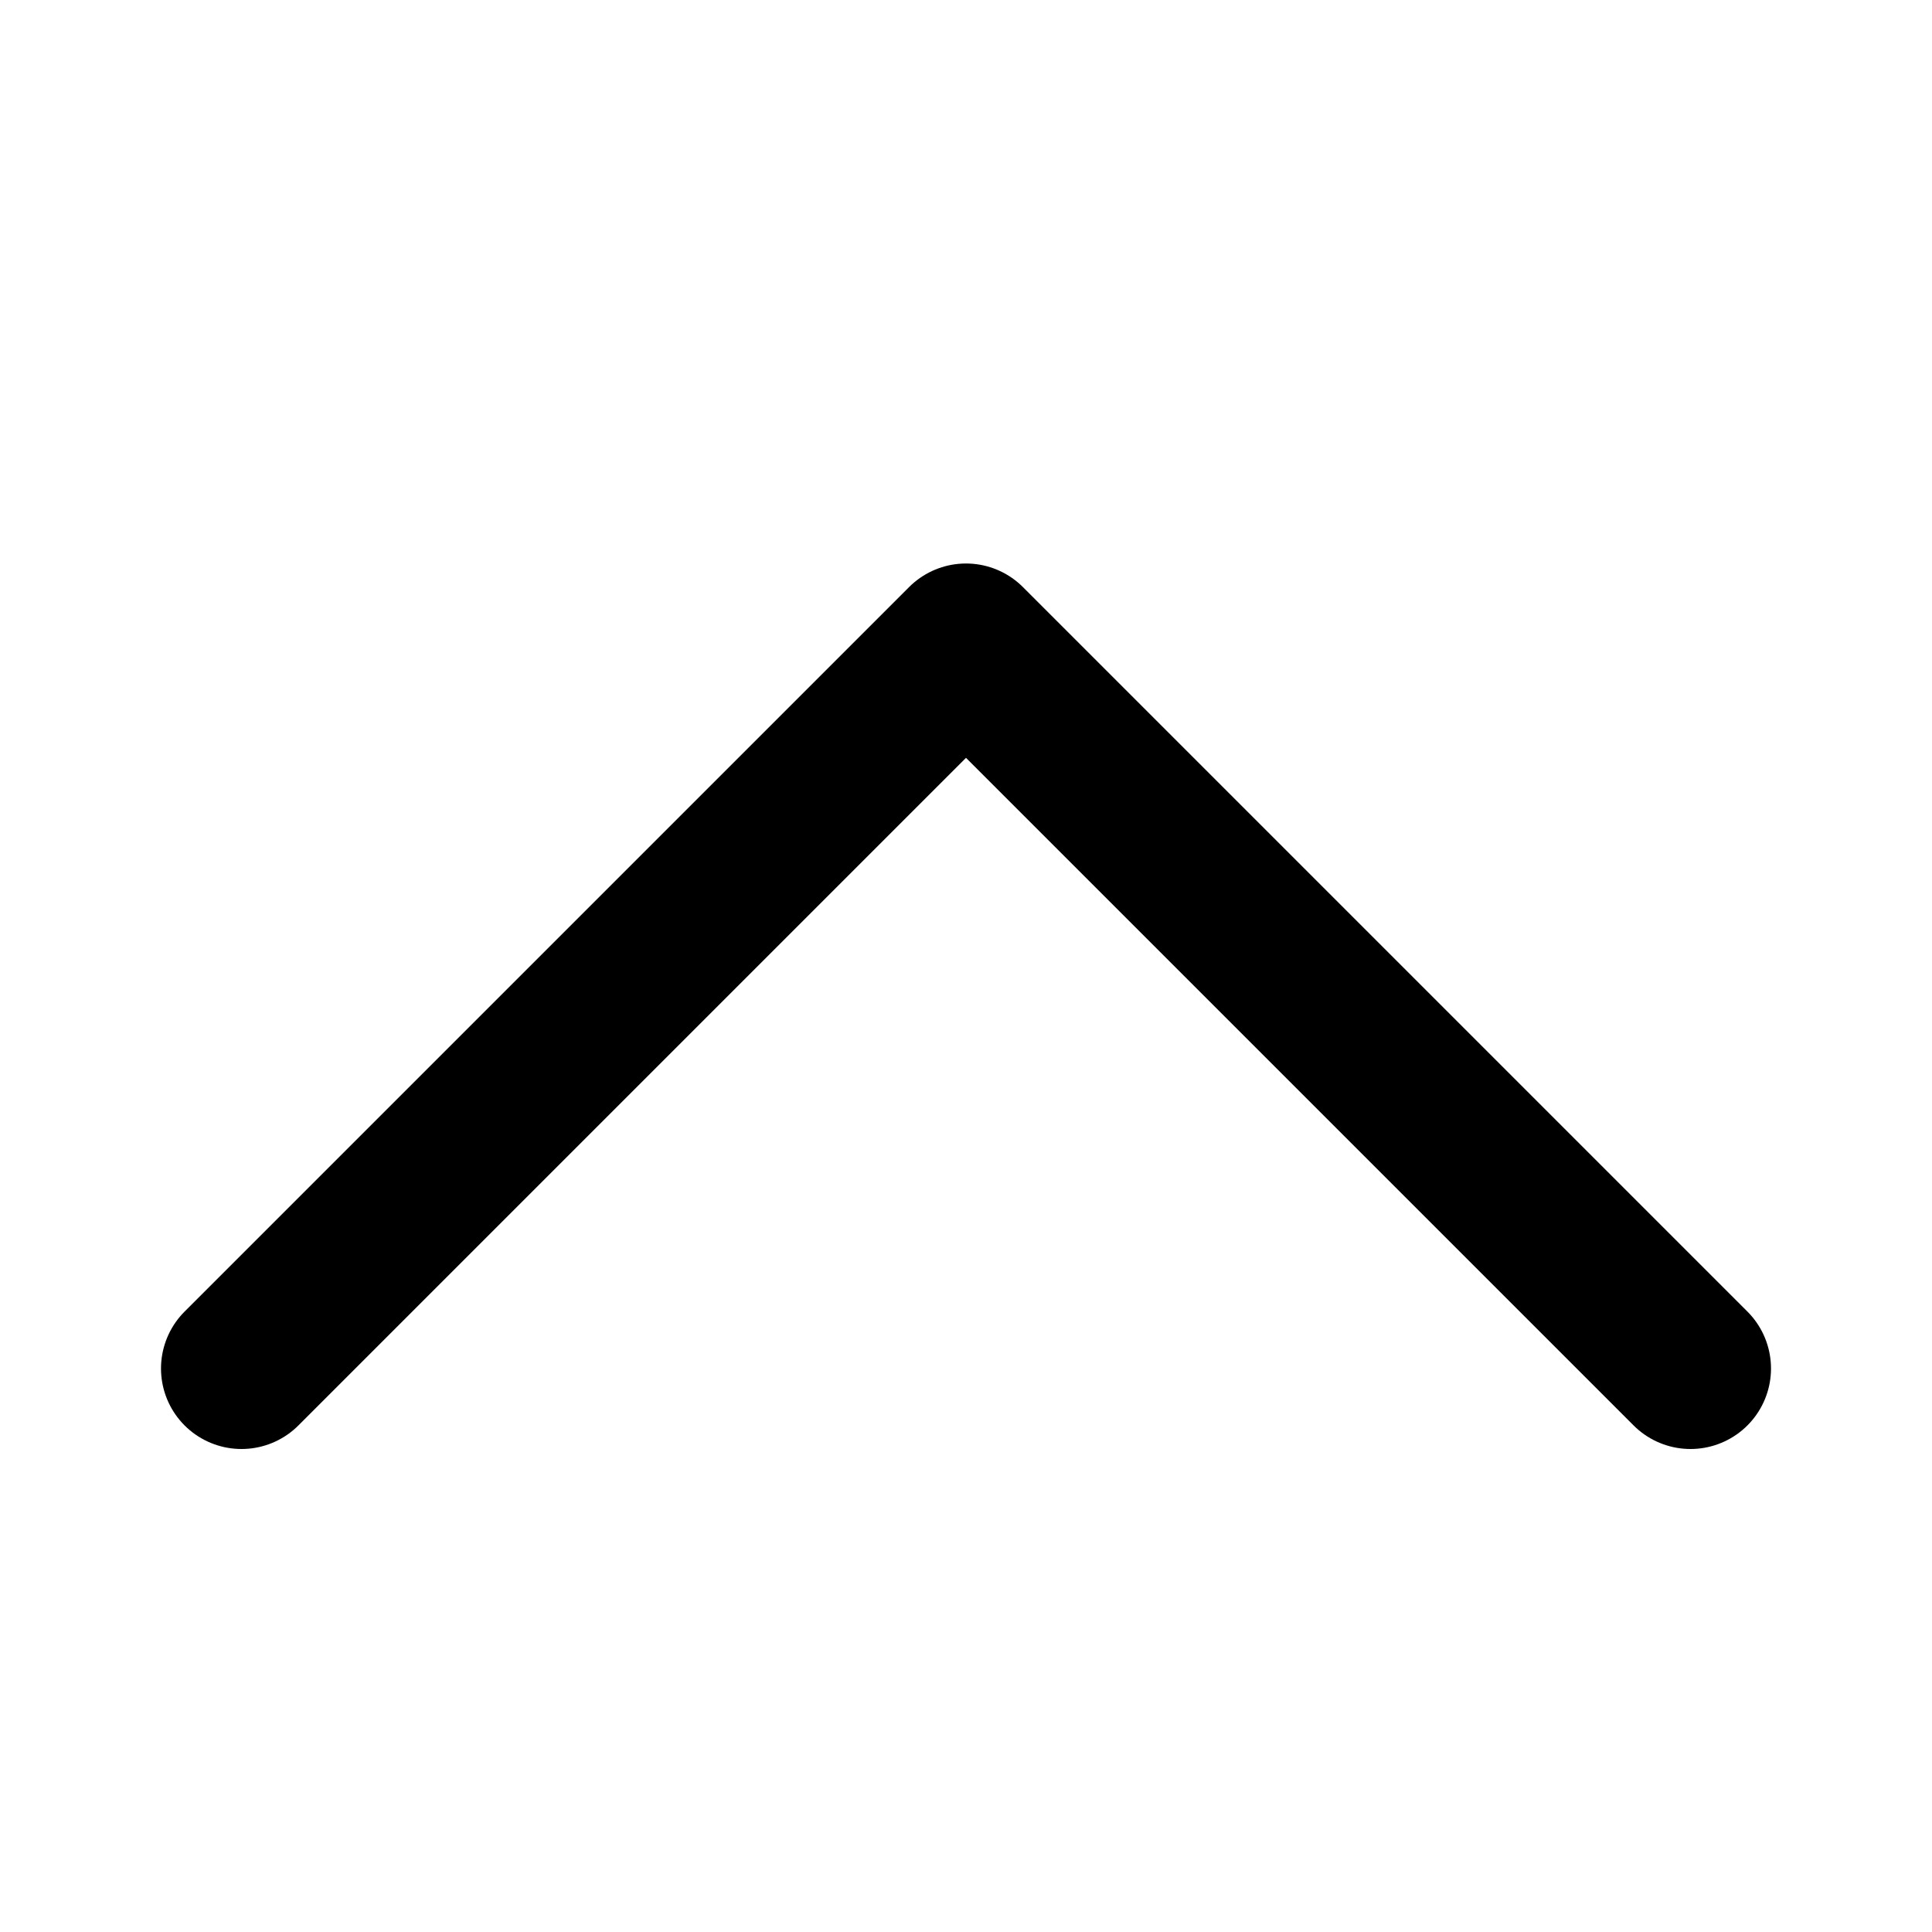
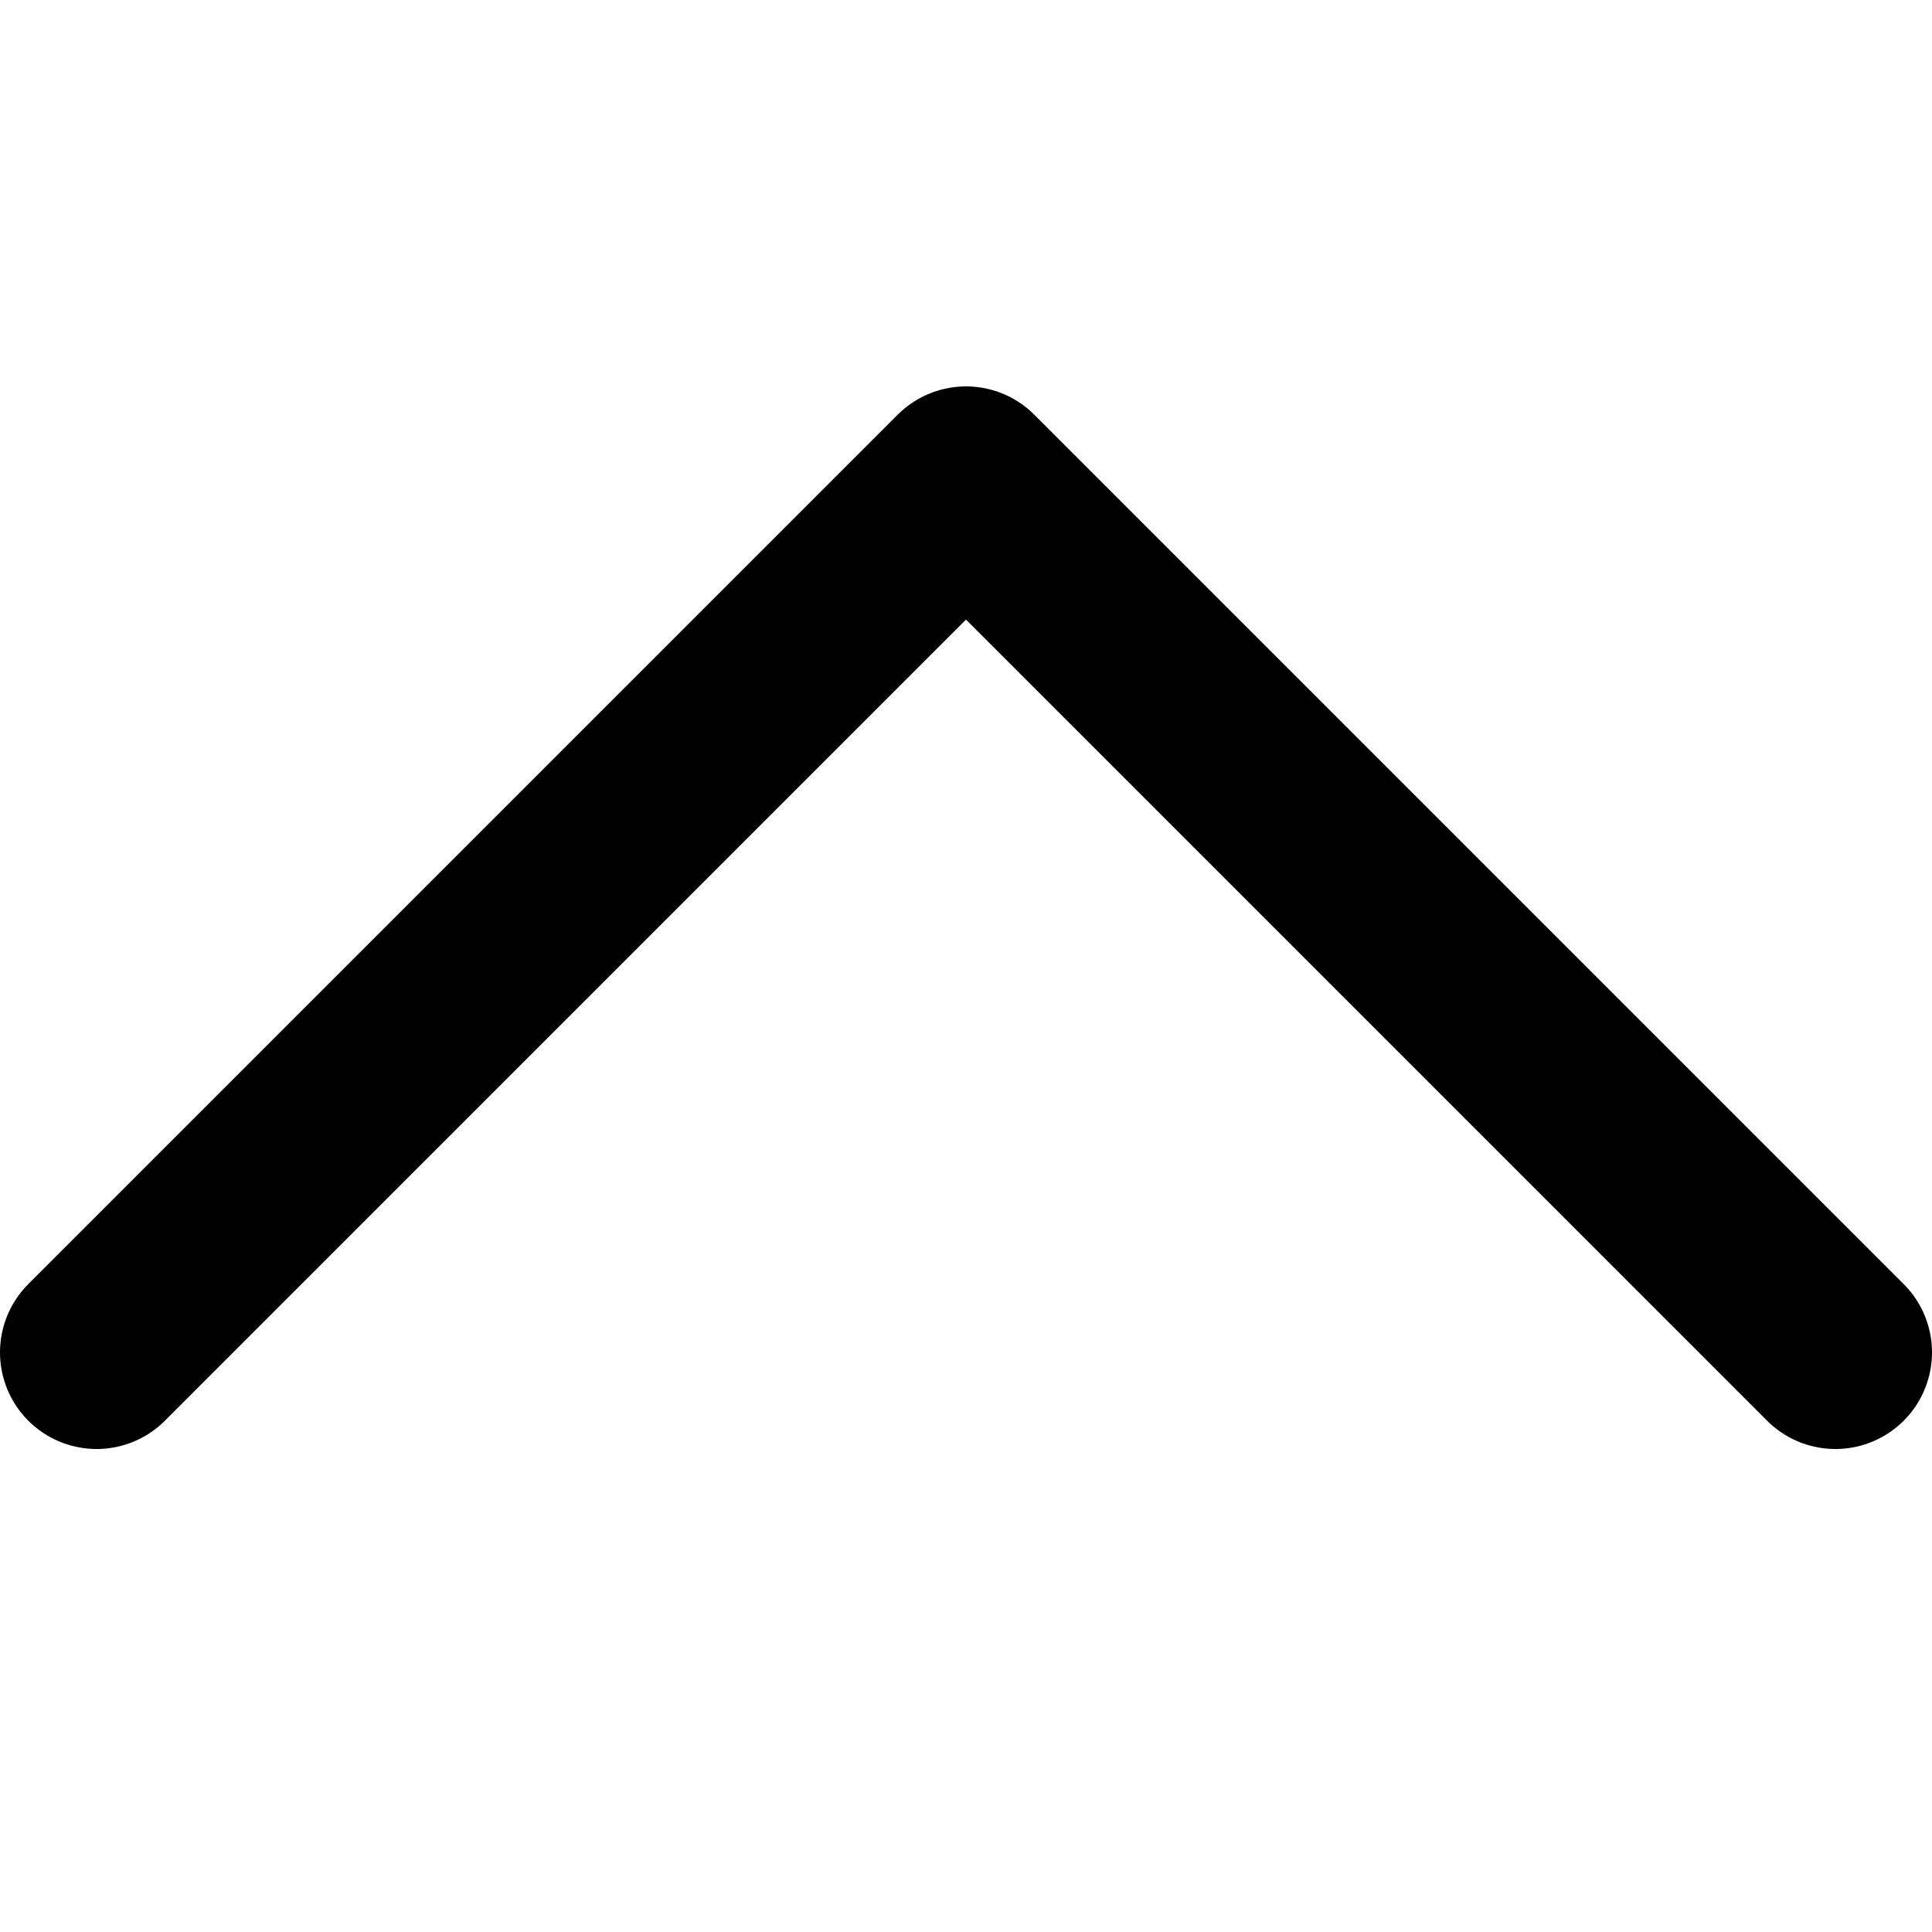
- <svg xmlns="http://www.w3.org/2000/svg" width="24" height="24" viewBox="0 0 24 24" fill="none">
-   <path d="M3 17L12 8L21 17" stroke="currentColor" stroke-width="2" stroke-linecap="round" stroke-linejoin="round" />
+ <svg xmlns="http://www.w3.org/2000/svg" width="20" height="20" viewBox="0 0 20 20" fill="none">
+   <path d="M1 14L10 5L19 14" stroke="currentColor" stroke-width="2" stroke-linecap="round" stroke-linejoin="round" />
</svg>
